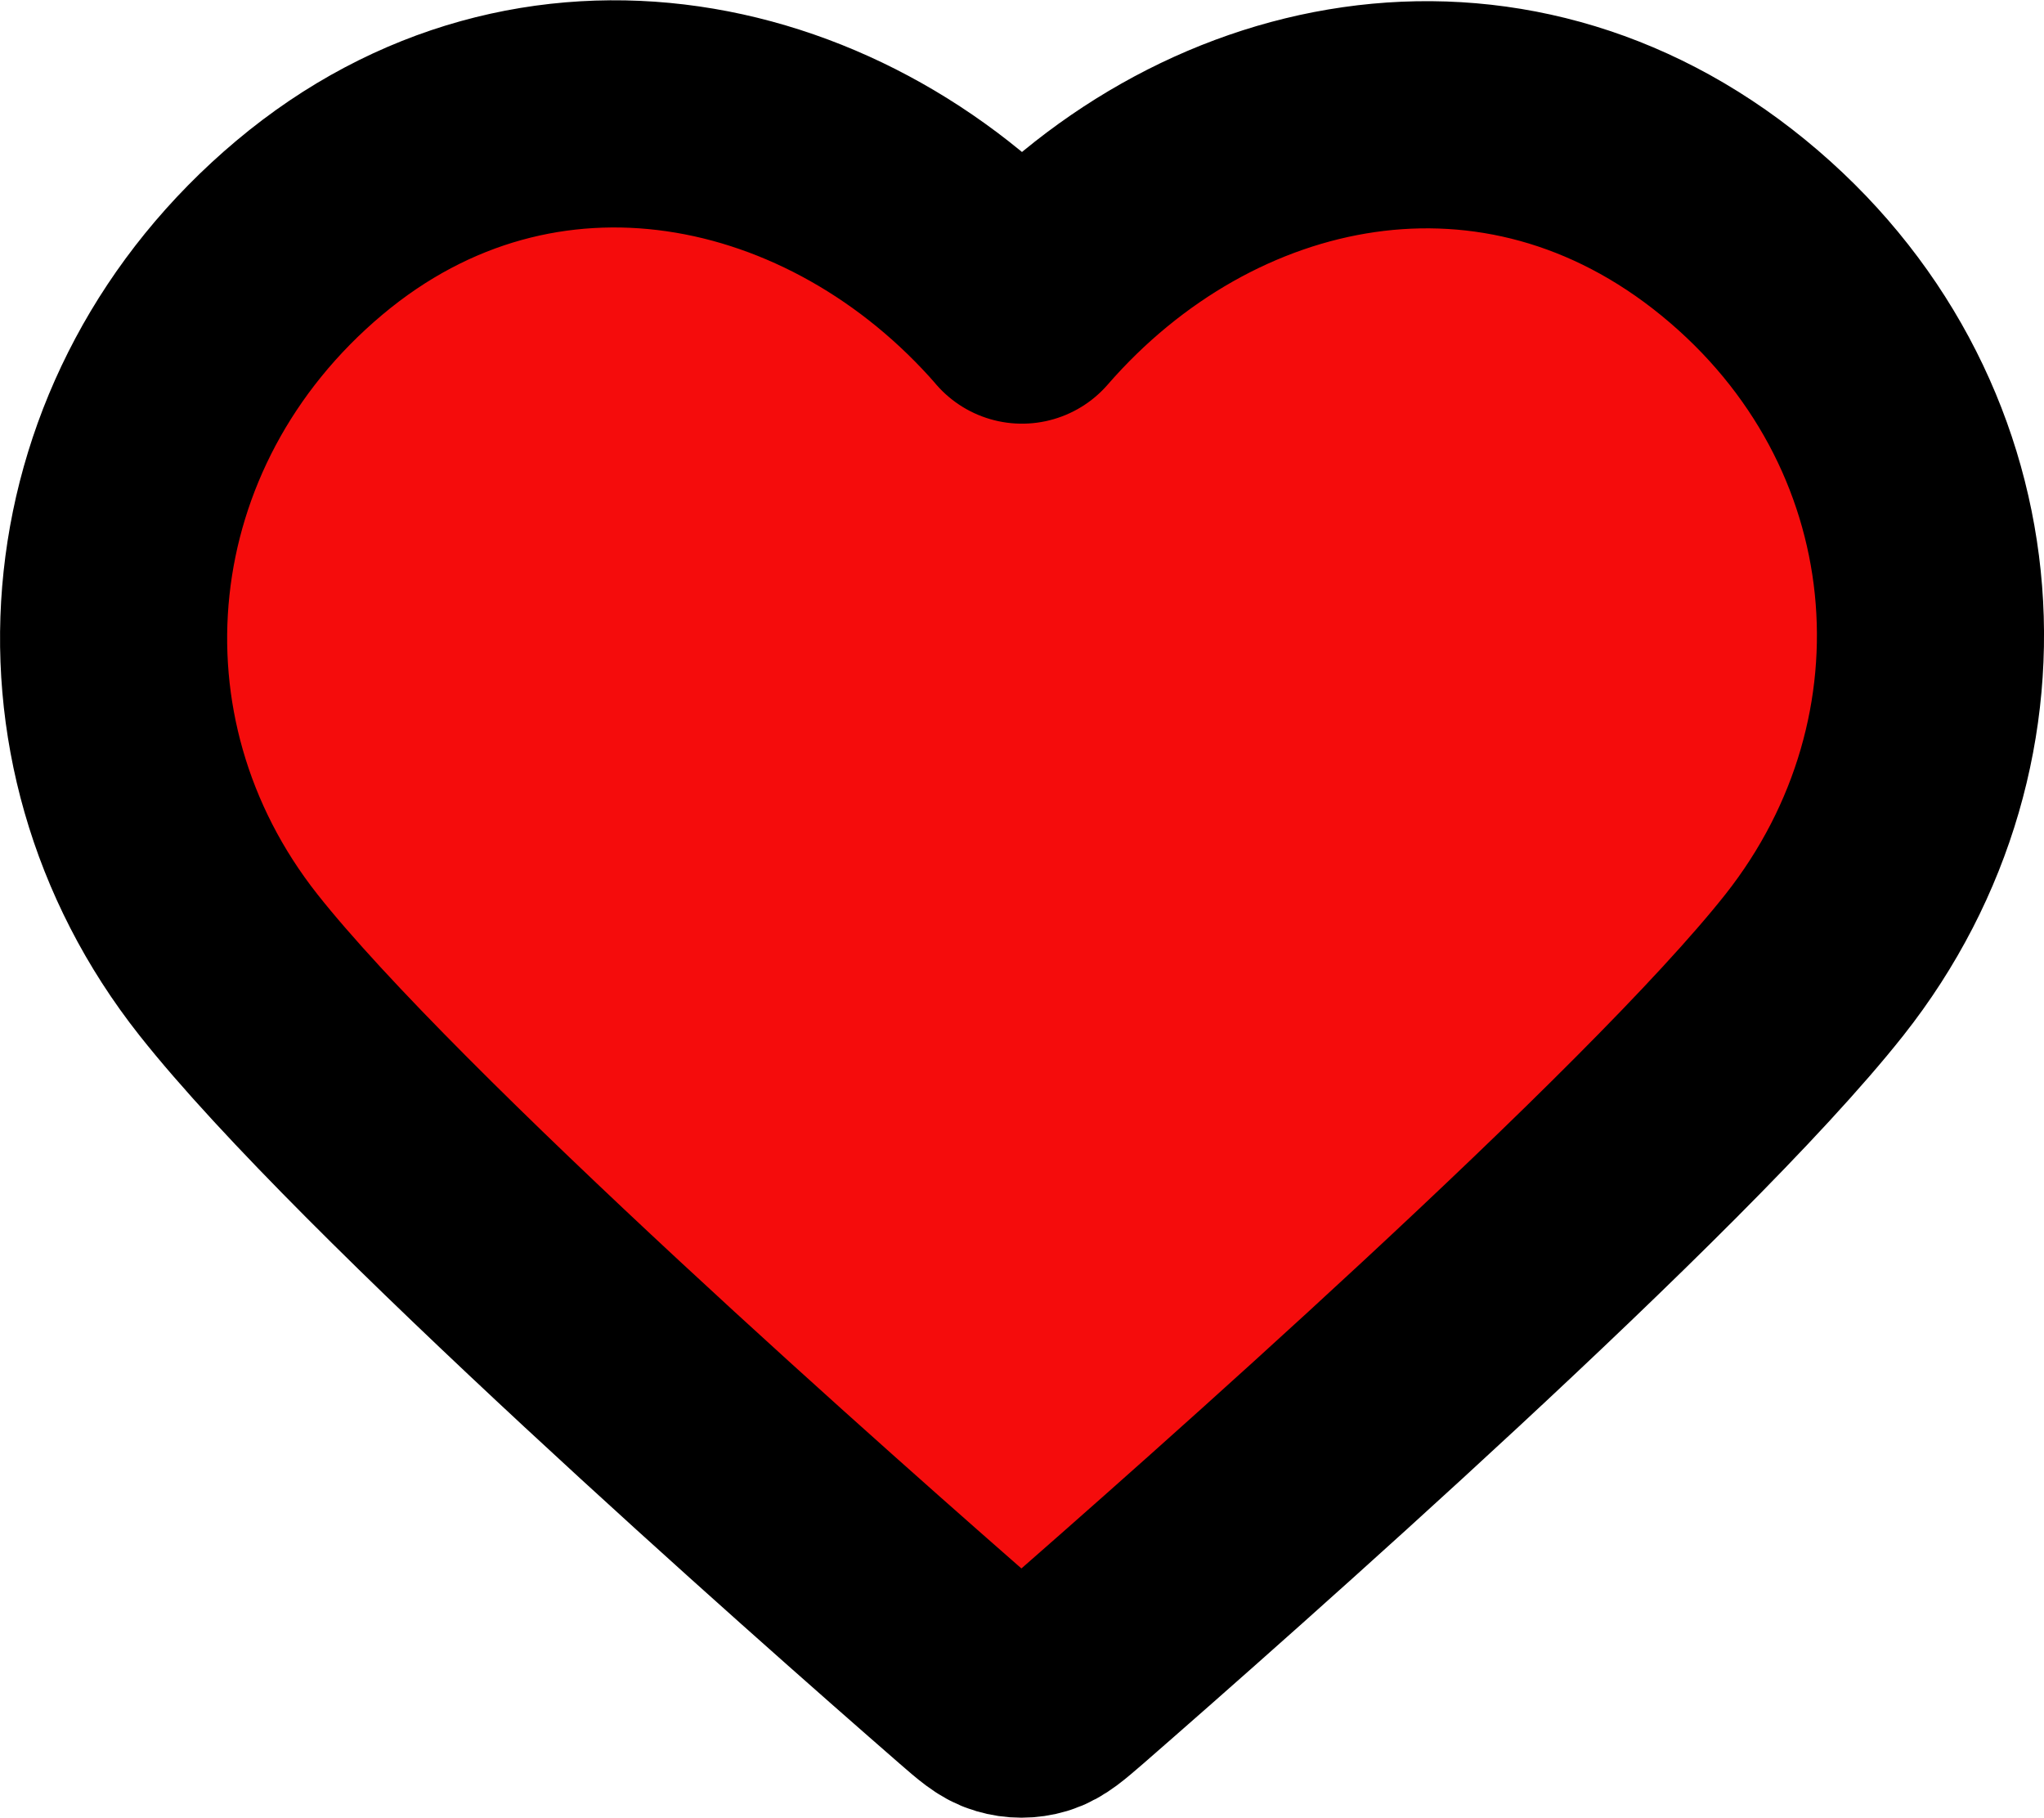
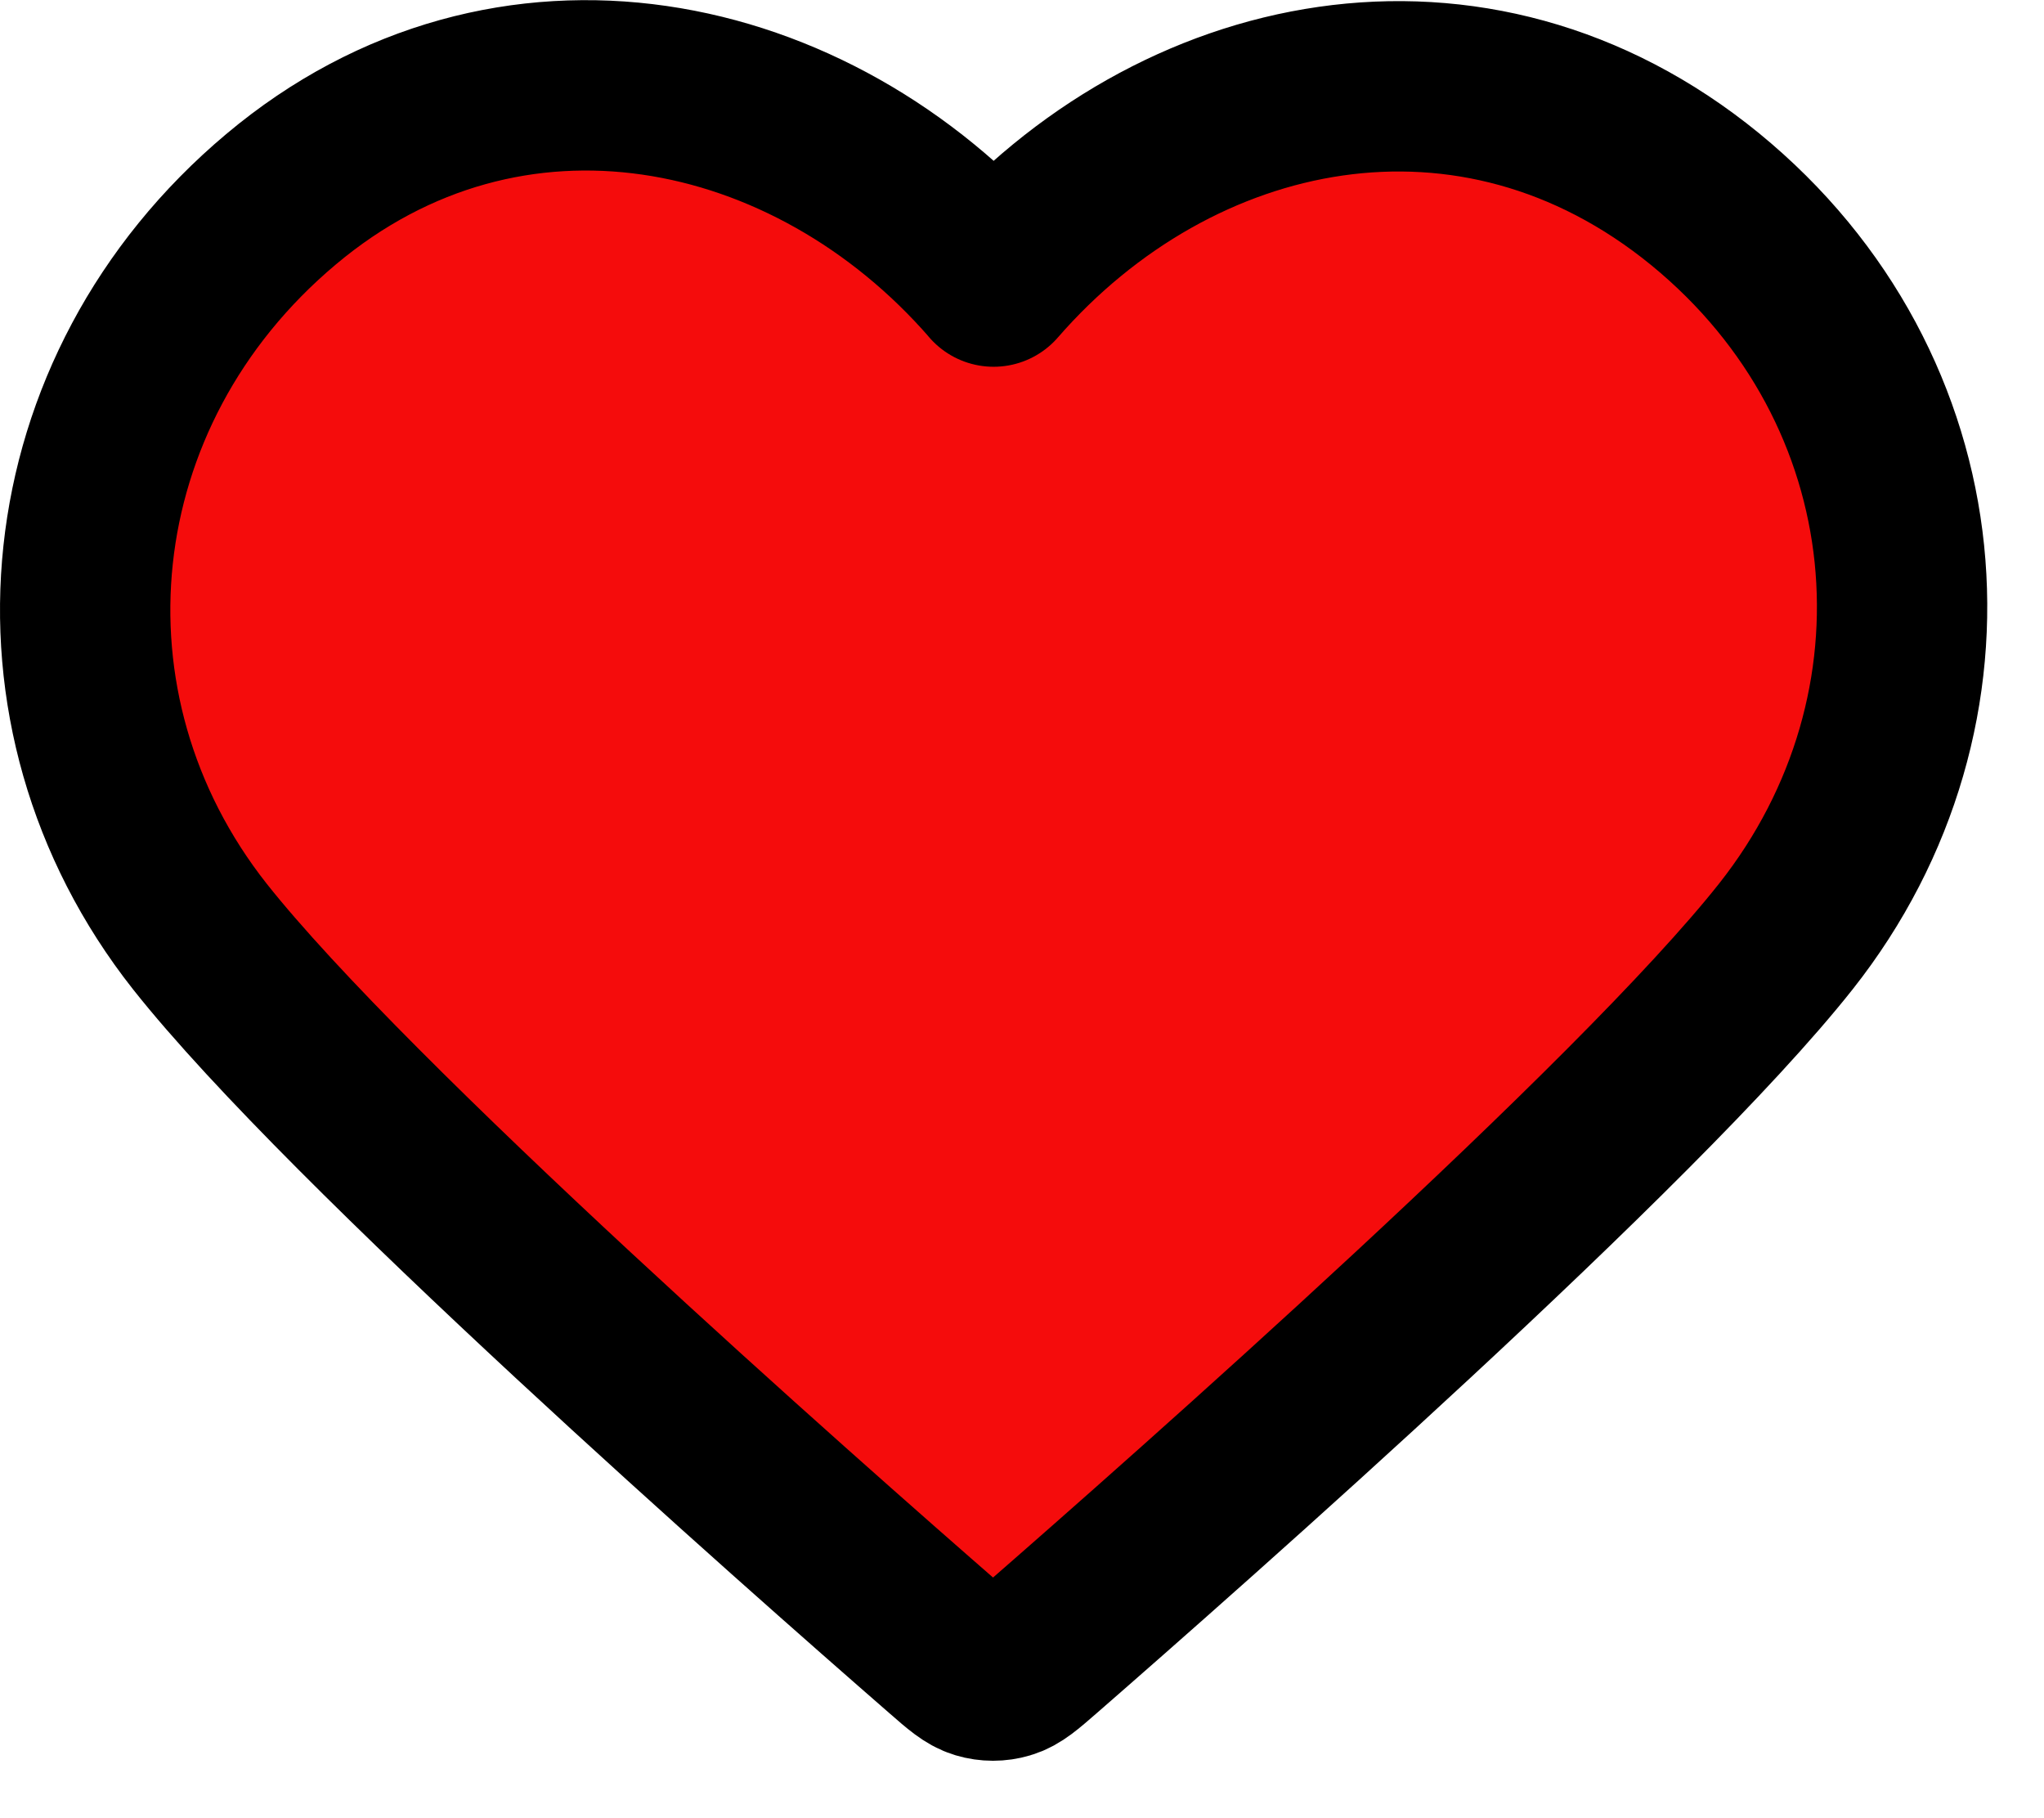
<svg xmlns="http://www.w3.org/2000/svg" width="18" height="16" fill="none" viewBox="0 0 18 16">
-   <path fill="#f50c0c" fill-rule="evenodd" stroke="#000" stroke-linecap="round" stroke-linejoin="round" stroke-width="2" d="M9 2.729C7.4.89 4.728.322 2.724 2.005s-2.286 4.499-.712 6.49c1.308 1.655 5.268 5.147 6.566 6.277.145.126.218.19.302.214a.4.4 0 0 0 .23 0c.084-.025.156-.088.302-.214 1.297-1.13 5.257-4.622 6.566-6.277 1.574-1.991 1.326-4.824-.713-6.49C13.227.34 10.6.89 9 2.73" clip-rule="evenodd" />
+   <path fill="#f50c0c" fill-rule="evenodd" stroke="#000" stroke-linecap="round" stroke-linejoin="round" stroke-width="1.5" d="M8.75 2.478C7.15.639 4.478.07 2.474 1.755.47 3.438.188 6.253 1.76 8.245 3.07 9.9 7.03 13.39 8.328 14.52c.145.127.218.19.302.215a.4.4 0 0 0 .229 0c.085-.025.157-.088.303-.215 1.297-1.13 5.257-4.621 6.566-6.277 1.574-1.991 1.326-4.823-.713-6.49C12.977.09 10.35.64 8.75 2.479" clip-rule="evenodd" />
</svg>
